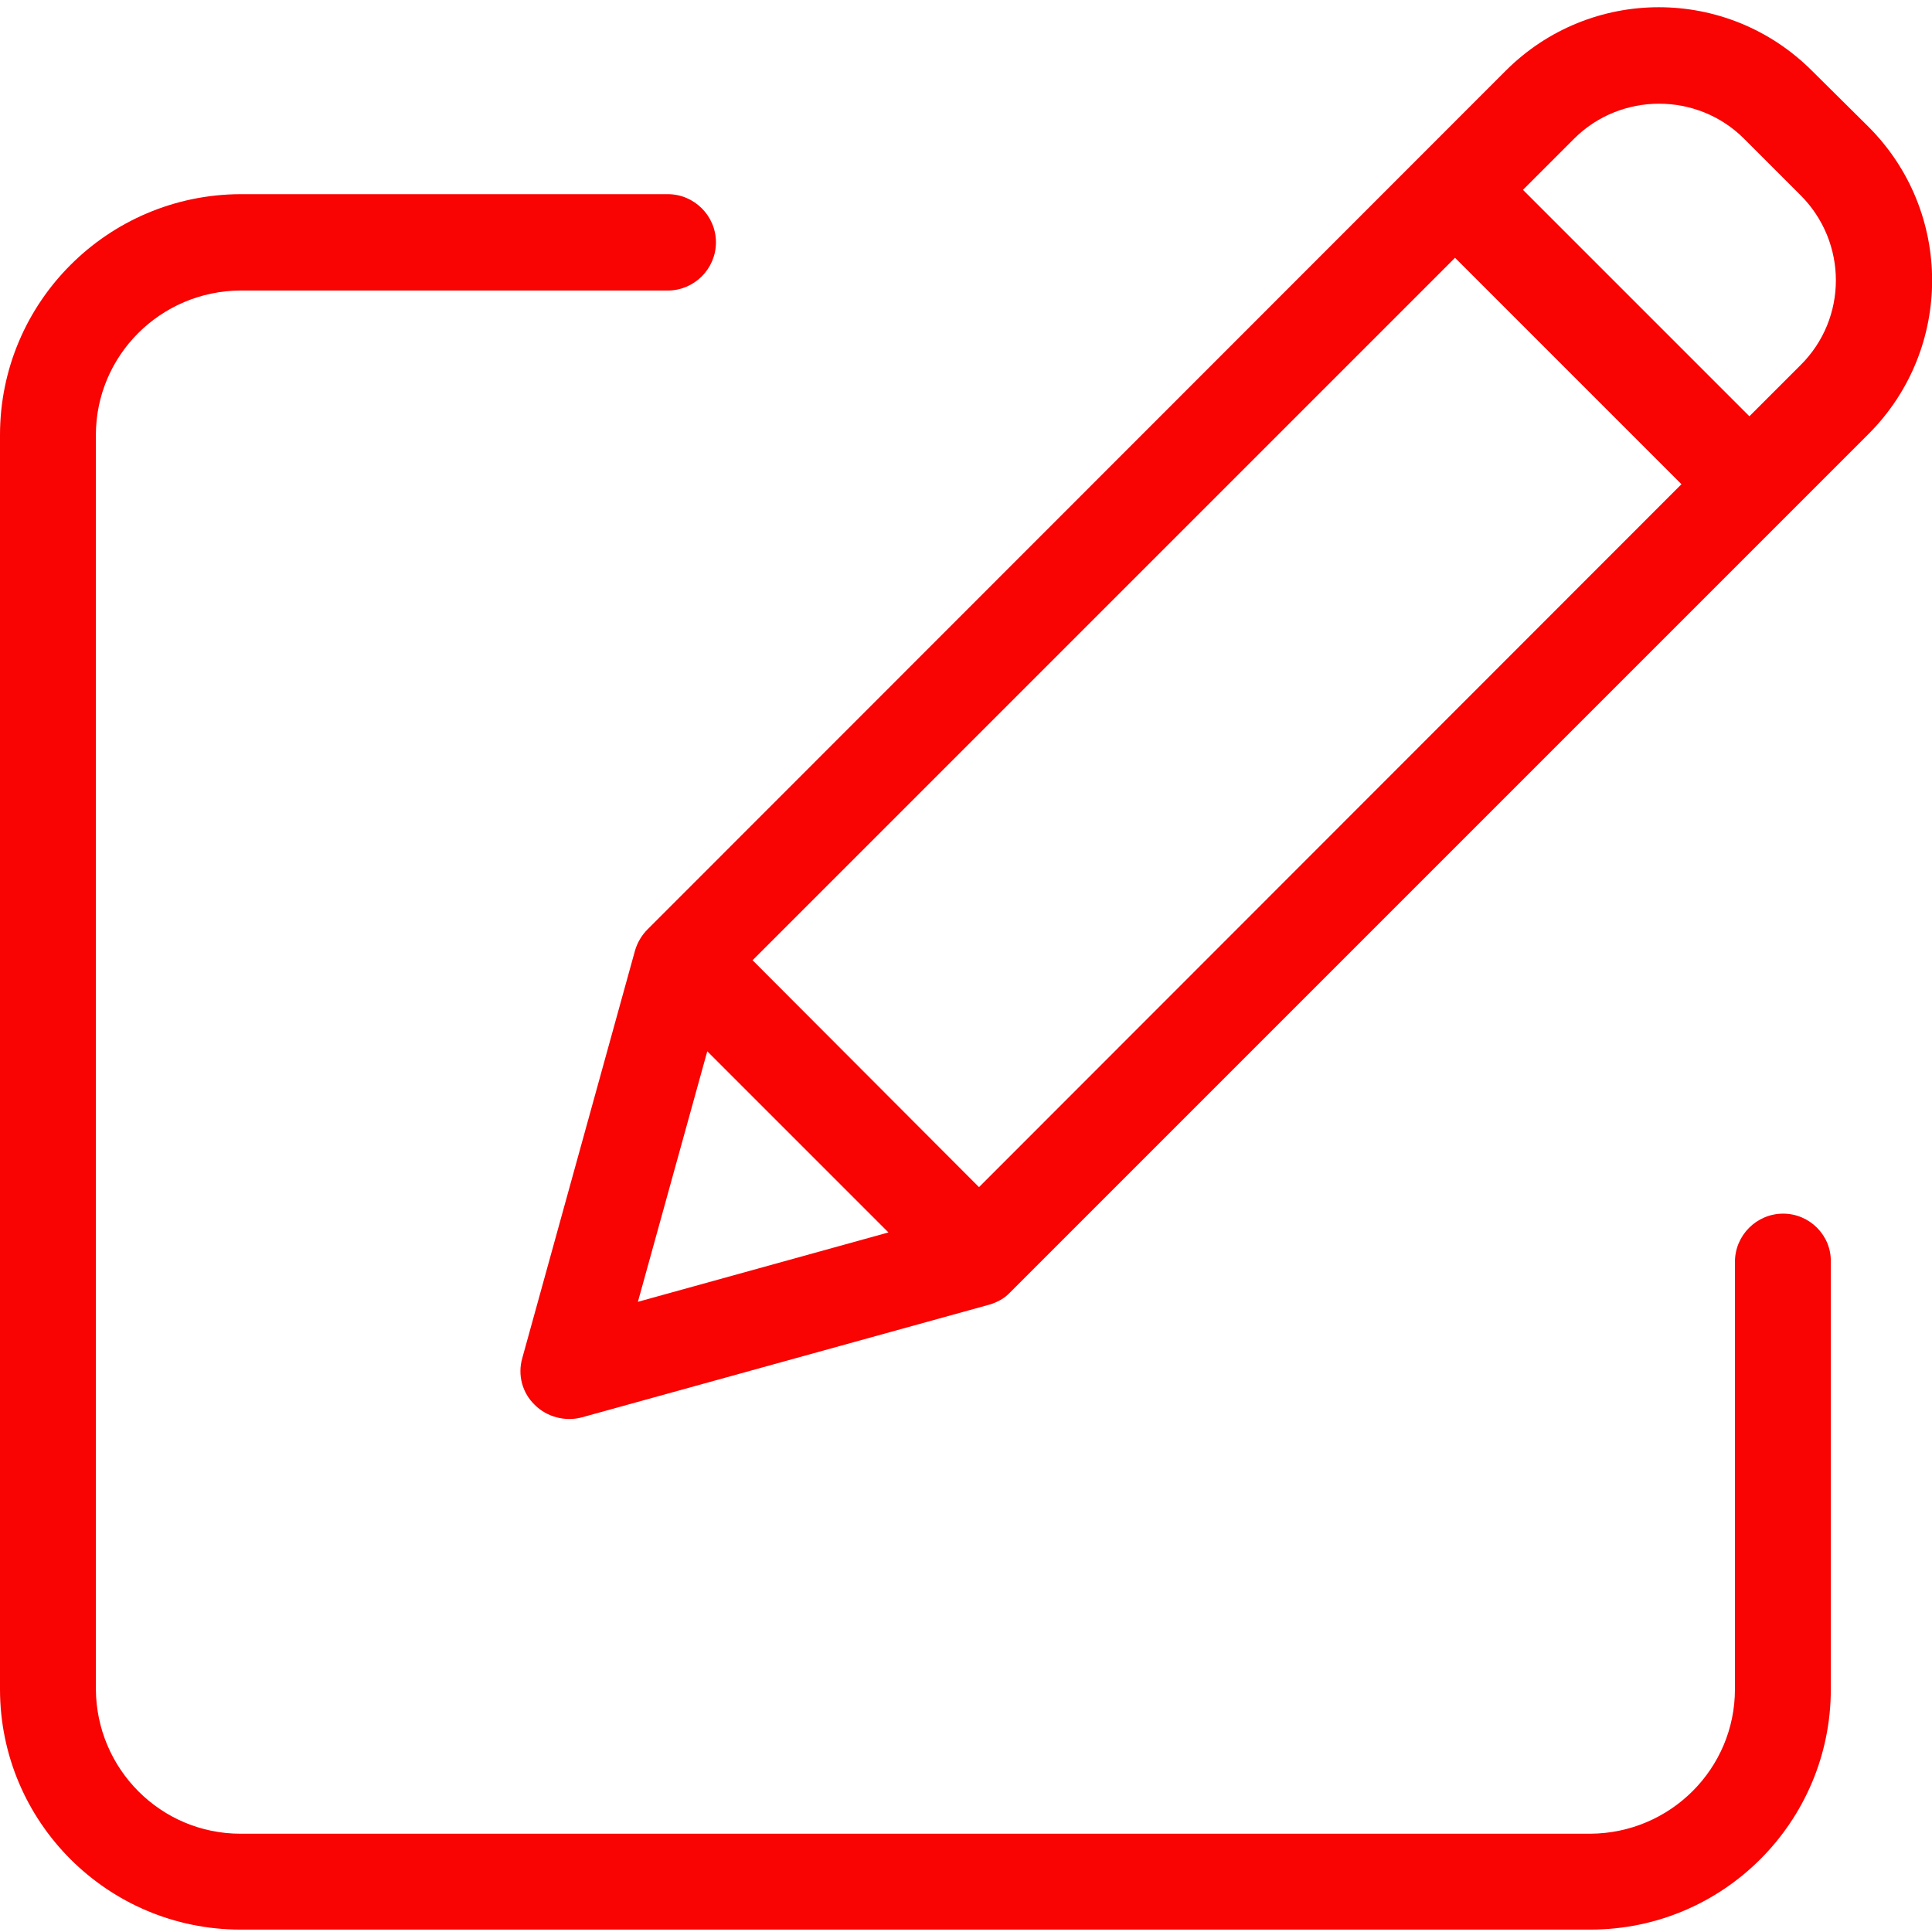
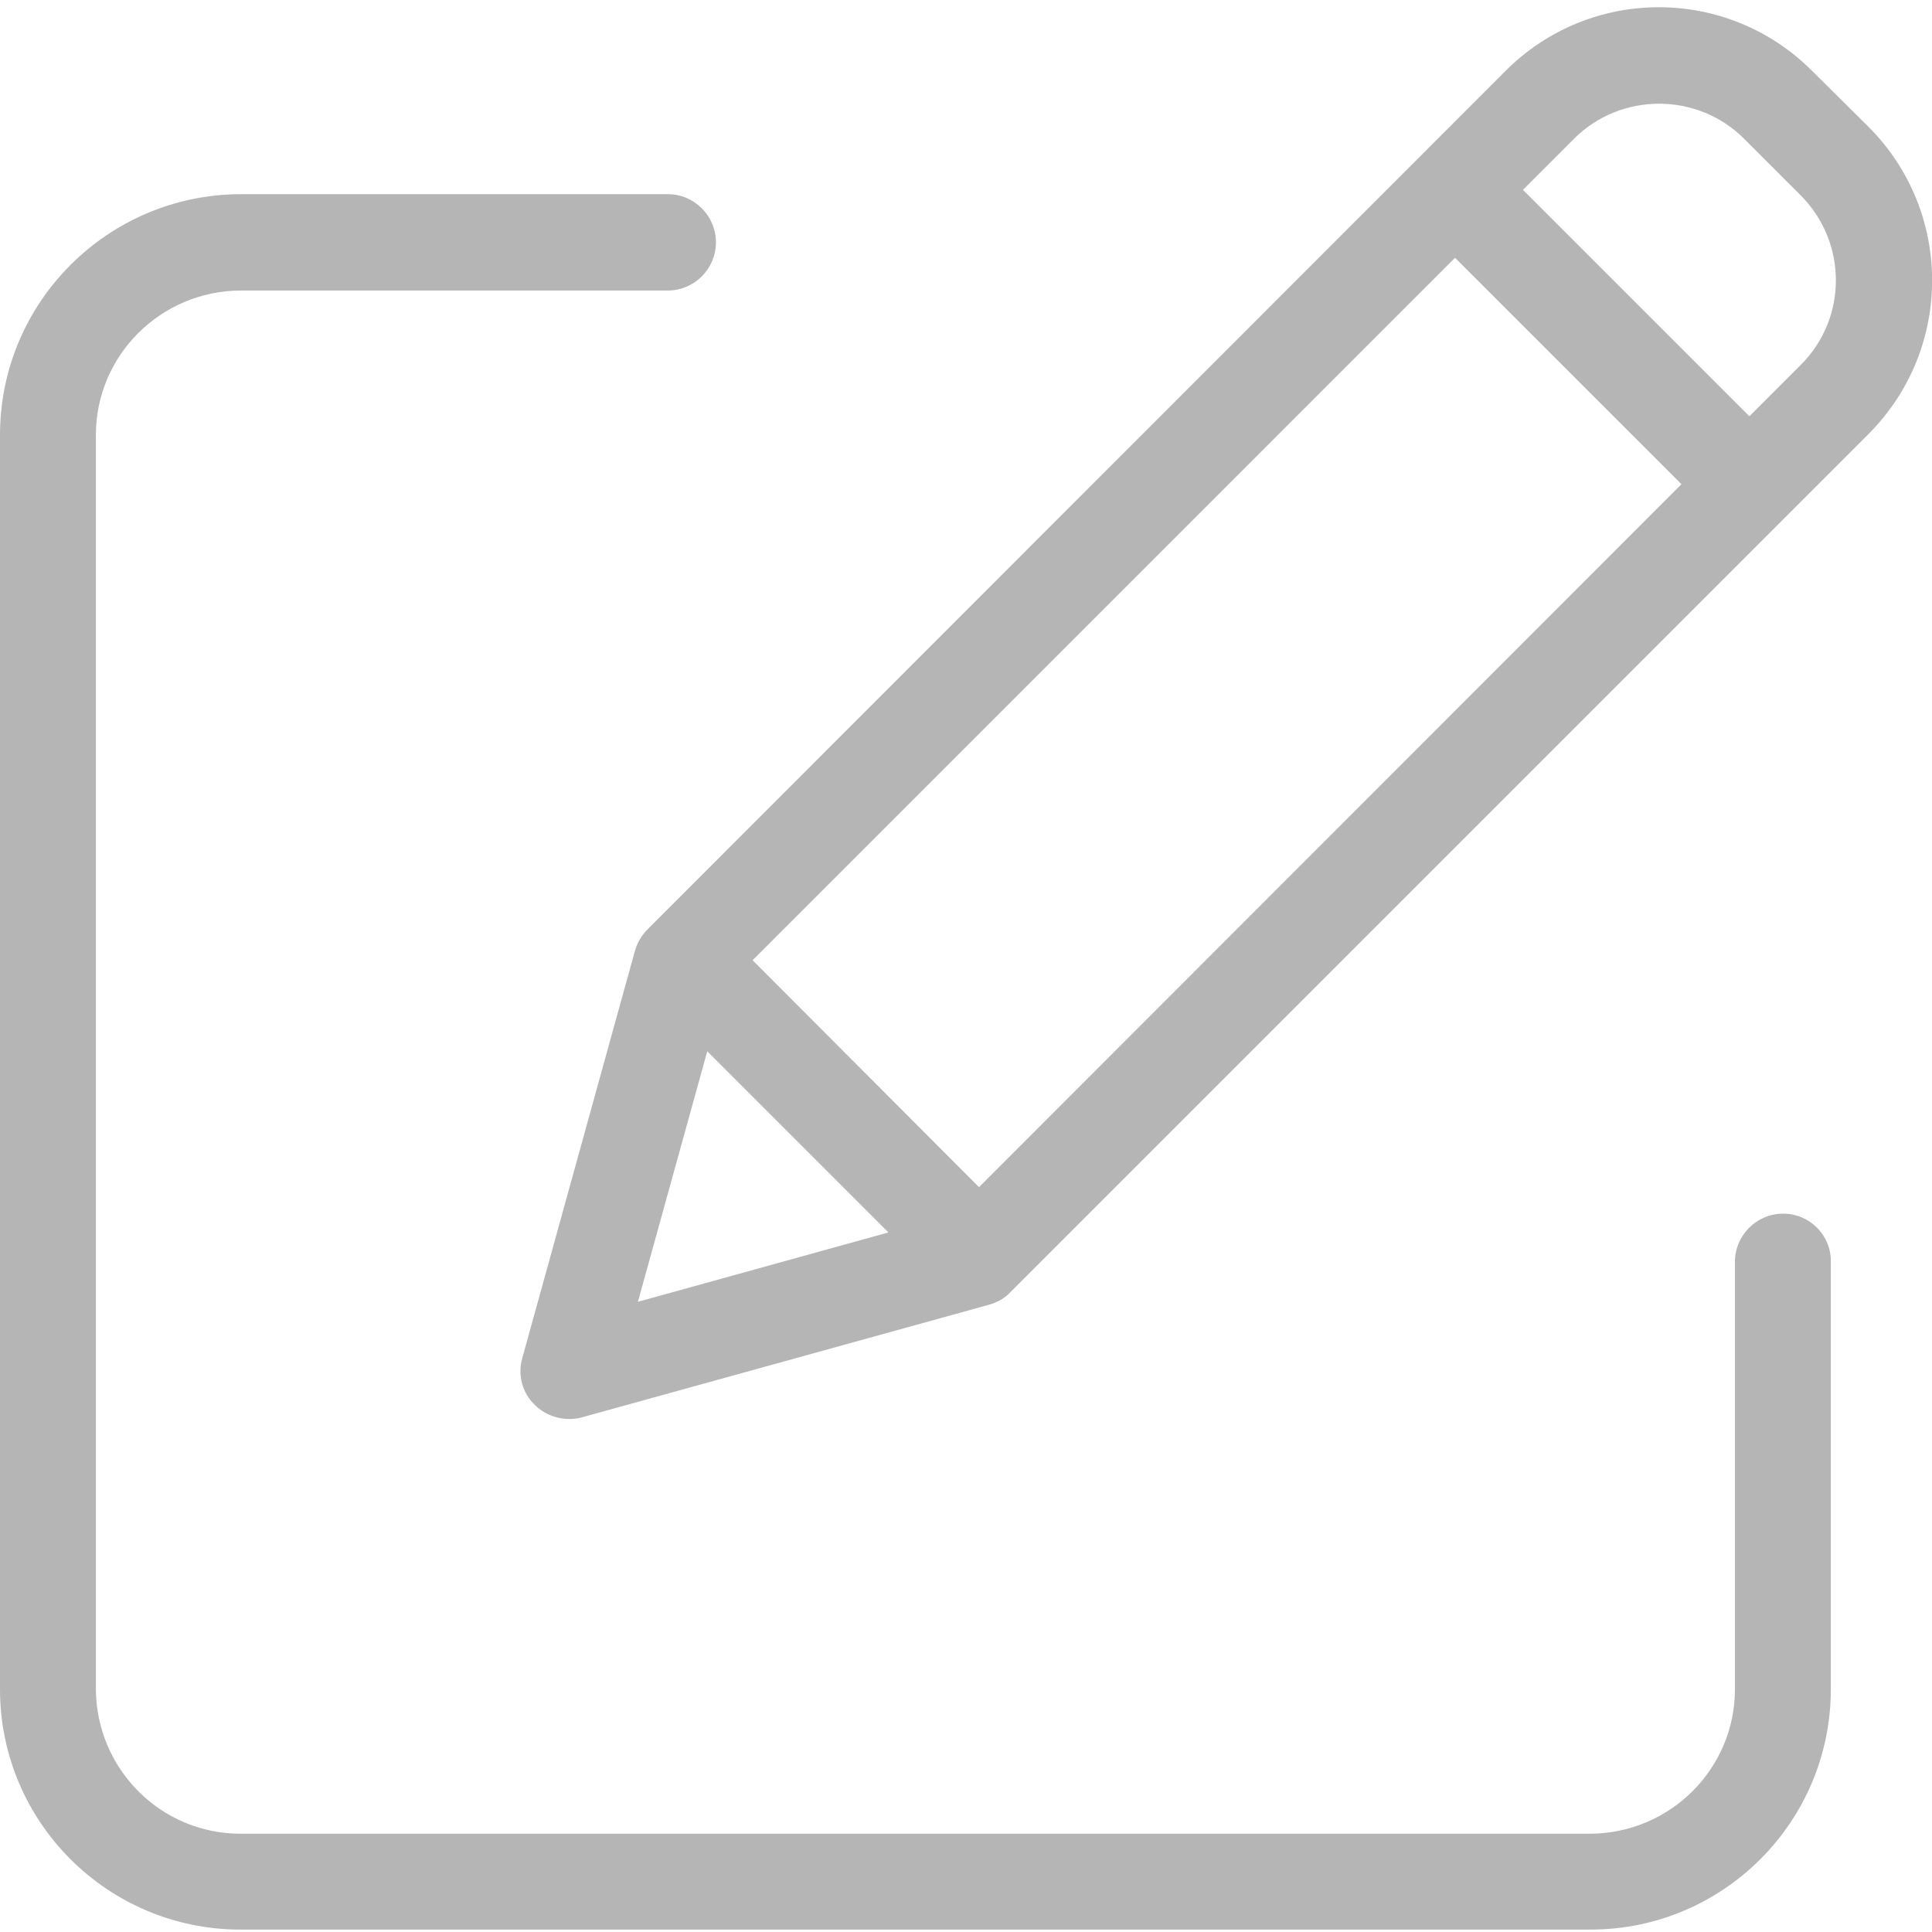
<svg xmlns="http://www.w3.org/2000/svg" version="1.1" id="Layer_1" x="0px" y="0px" viewBox="0 0 401 401" style="enable-background:new 0 0 401 401;" xml:space="preserve">
  <style type="text/css">
- 	.st0{fill:#F90303;}
+ 	.st0{fill:#b5b5b5;}
</style>
  <path class="st0" d="M370.1,251.9c-5.5,0-10,4.5-10,10v88.7c0,16.5-13.4,29.9-30,30H49.9c-16.5,0-29.9-13.4-30-30V90.3  c0-16.5,13.4-29.9,30-30h88.7c5.5,0,10-4.5,10-10c0-5.5-4.5-10-10-10H49.9C22.4,40.4,0,62.7,0,90.3v260.3  c0,27.6,22.4,49.9,49.9,49.9h280.2c27.6,0,49.9-22.4,49.9-49.9v-88.7C380.1,256.4,375.6,251.9,370.1,251.9z" />
  <path class="st0" d="M376.1,14.7c-17.6-17.6-46-17.6-63.6,0L134.4,192.9c-1.2,1.2-2.1,2.7-2.6,4.4l-23.4,84.6c-1,3.5,0,7.2,2.6,9.7  c2.5,2.5,6.3,3.5,9.7,2.6l84.6-23.4c1.7-0.5,3.2-1.3,4.4-2.6L387.9,90c17.5-17.6,17.5-46,0-63.6L376.1,14.7z M156.2,199.3L302,53.5  l47,47L203.2,246.4L156.2,199.3z M146.8,218.2l37.6,37.6l-52,14.4L146.8,218.2z M373.7,75.8l-10.6,10.6l-47-47l10.6-10.6  c9.7-9.7,25.6-9.7,35.3,0l11.7,11.7C383.5,50.3,383.5,66.1,373.7,75.8z" />
</svg>
